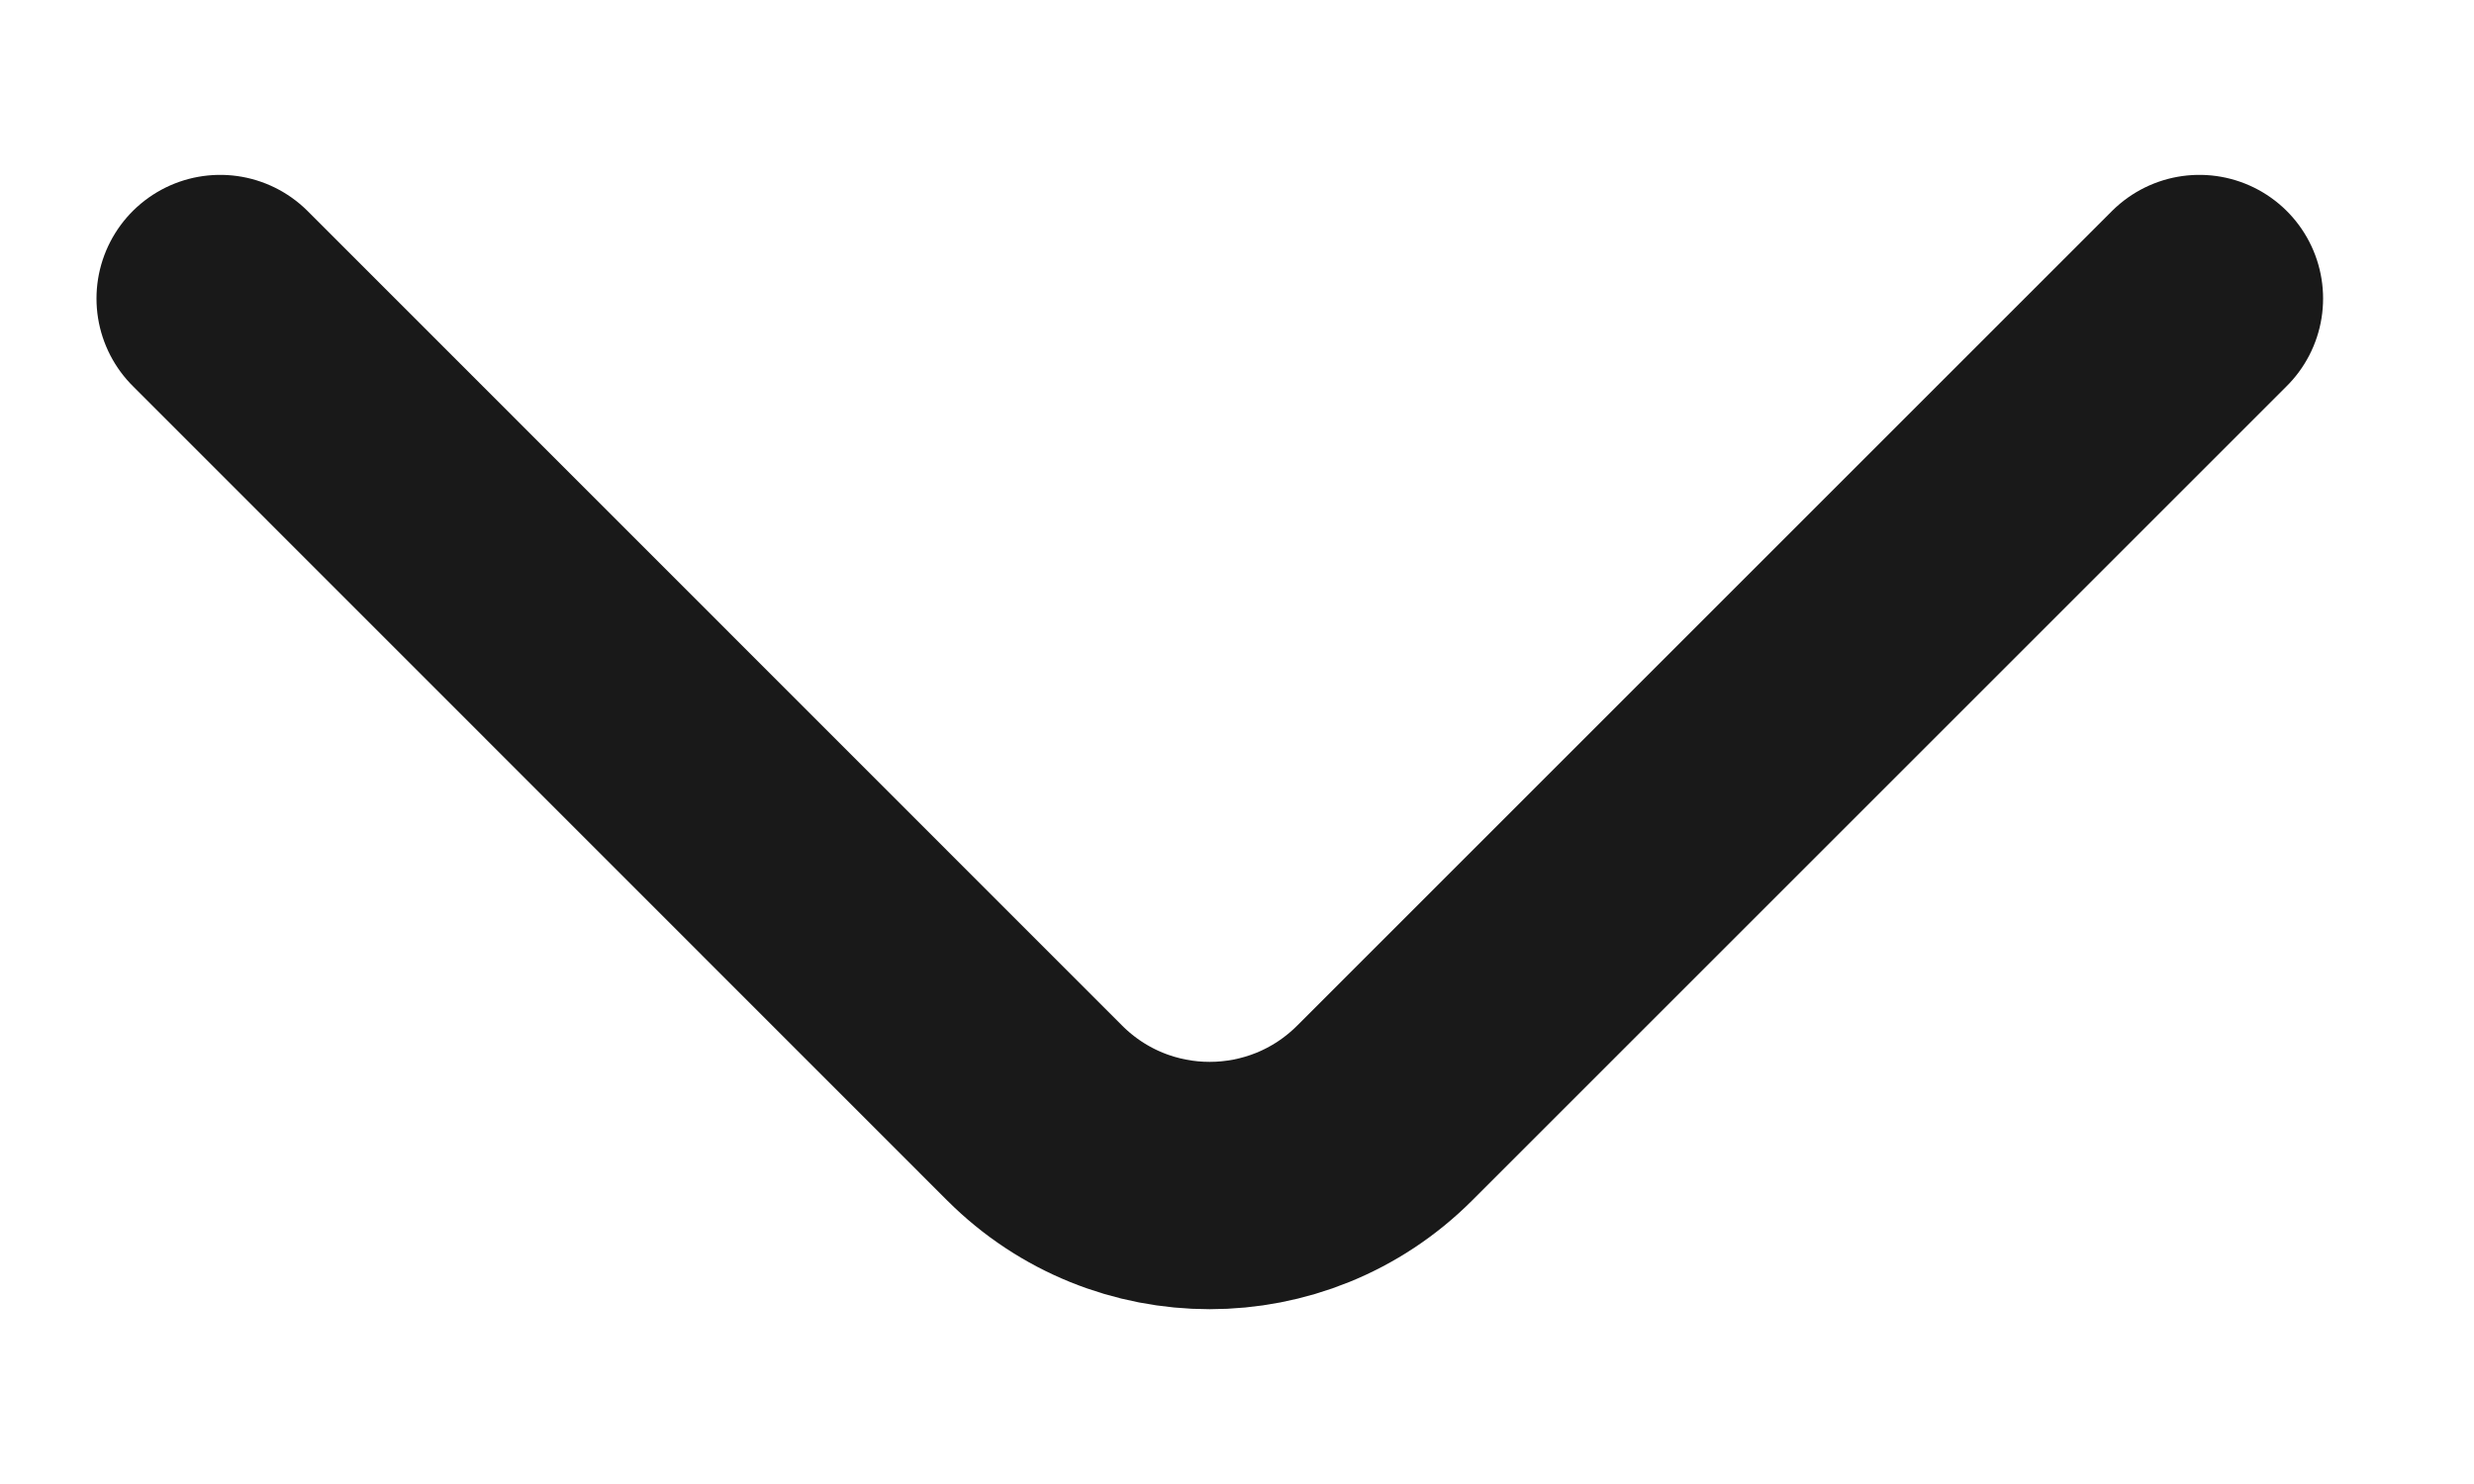
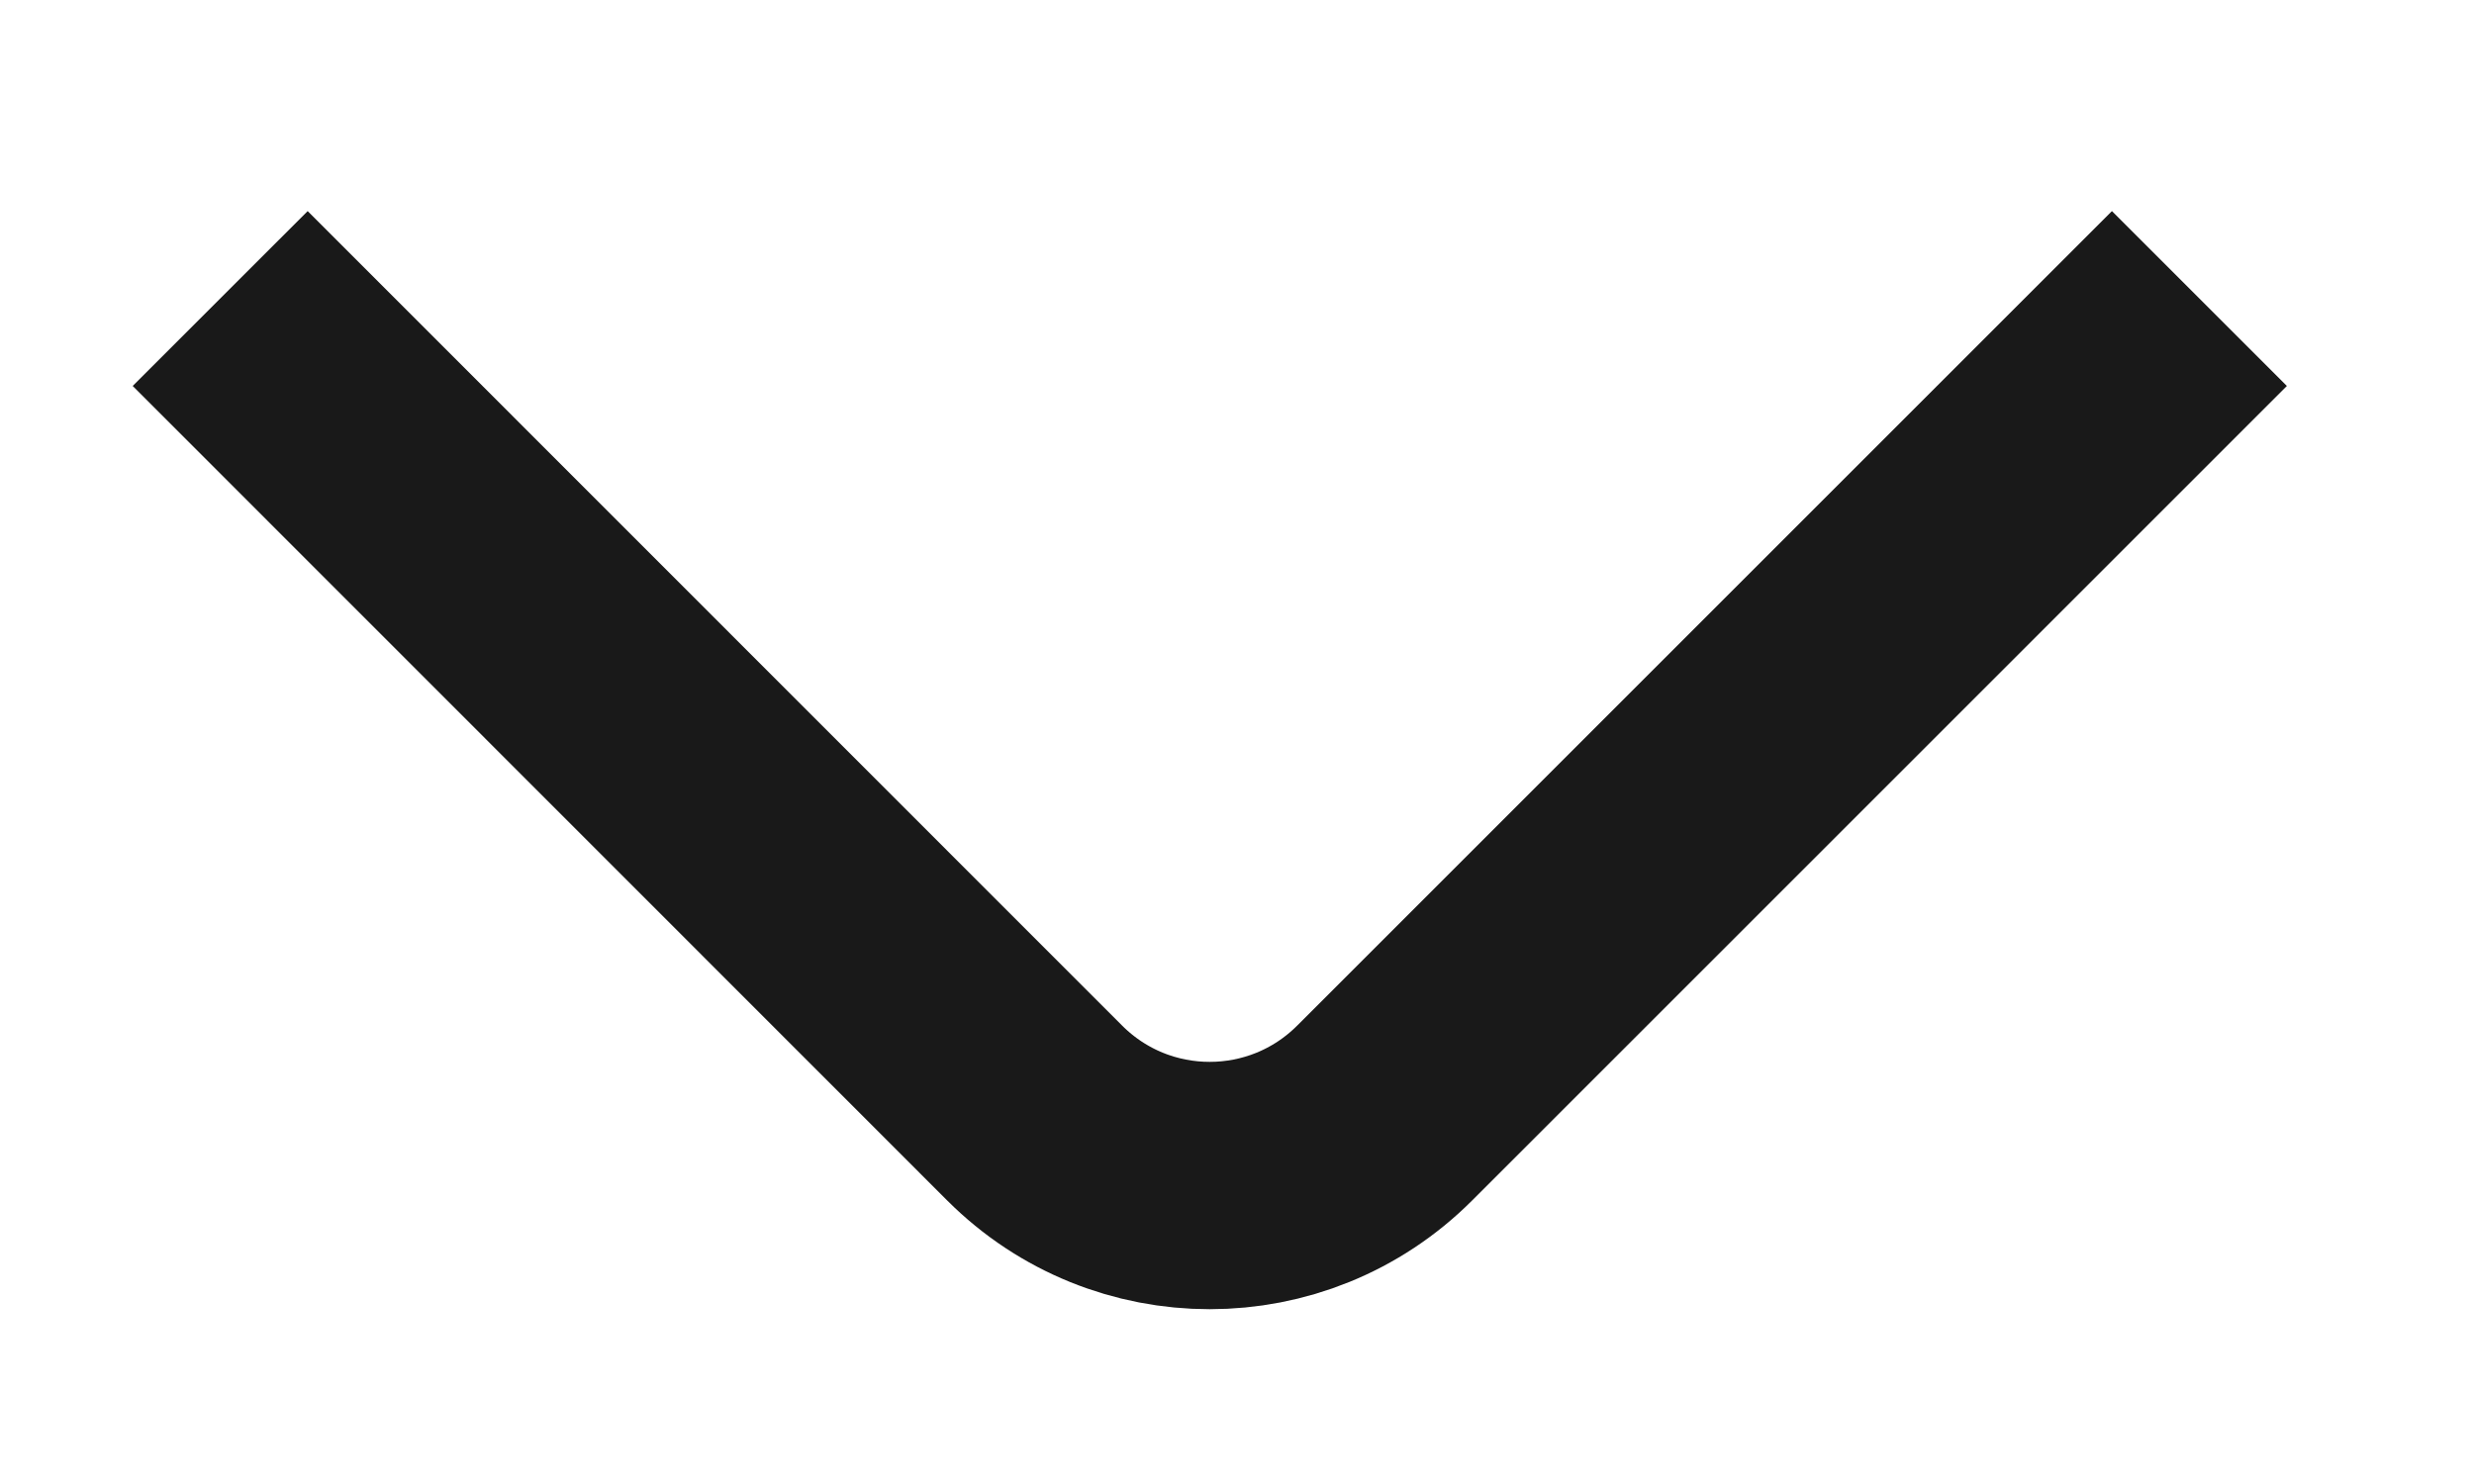
<svg xmlns="http://www.w3.org/2000/svg" width="10" height="6" viewBox="0 0 10 6" fill="none">
-   <path d="M0.89 1.207L4.182 4.5C4.573 4.891 5.206 4.891 5.597 4.5L8.89 1.207" stroke="#191919" stroke-linecap="round" stroke-linejoin="round" />
+   <path d="M0.89 1.207L4.182 4.5C4.573 4.891 5.206 4.891 5.597 4.5L8.89 1.207" stroke="#191919" strokeLinecap="round" strokeLinejoin="round" />
</svg>
